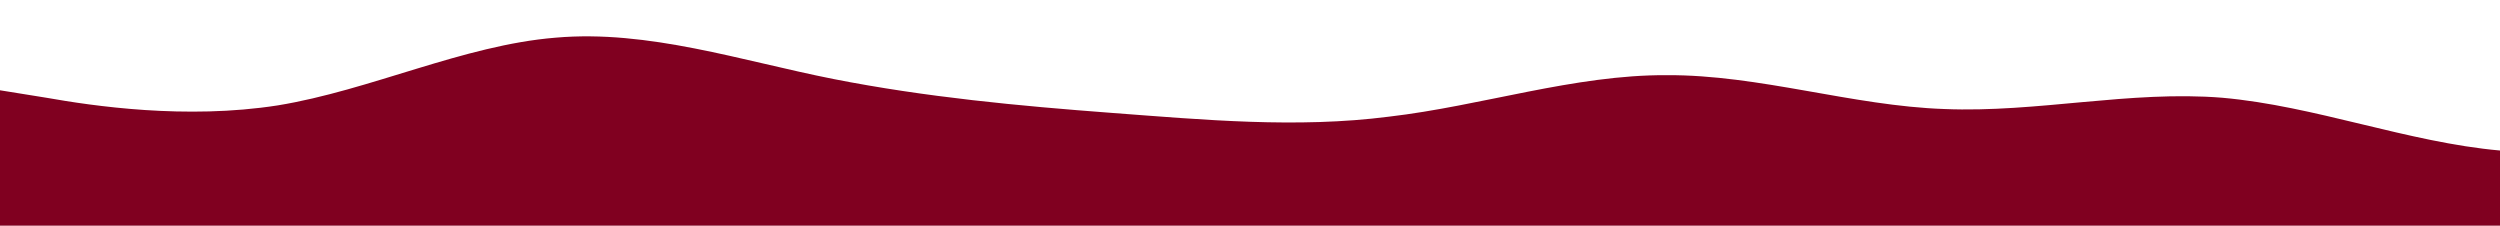
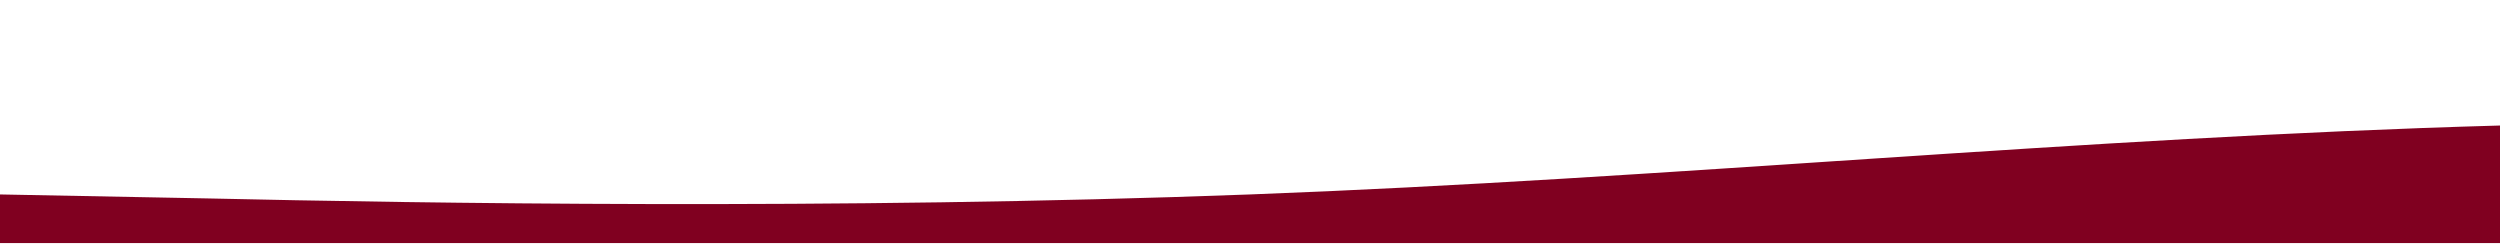
- <svg xmlns="http://www.w3.org/2000/svg" id="wave" style="transform:rotate(0deg); transition: 0.3s" viewBox="0 0 1440 130" version="1.1">
+ <svg xmlns="http://www.w3.org/2000/svg" id="wave" style="transform:rotate(0deg); transition: 0.3s" viewBox="0 0 1440 140" version="1.1">
  <defs>
    <linearGradient id="sw-gradient-0" x1="0" x2="0" y1="1" y2="0">
      <stop stop-color="rgba(128, 0, 32, 1)" offset="0%" />
      <stop stop-color="rgba(128, 0, 32, 1)" offset="100%" />
    </linearGradient>
  </defs>
-   <path style="transform:translate(0, 0px); opacity:1" fill="url(#sw-gradient-0)" d="M0,52L26.7,56.3C53.3,61,107,69,160,60.7C213.3,52,267,26,320,21.7C373.3,17,427,35,480,45.5C533.3,56,587,61,640,65C693.3,69,747,74,800,67.2C853.3,61,907,43,960,43.3C1013.3,43,1067,61,1120,62.8C1173.3,65,1227,52,1280,56.3C1333.3,61,1387,82,1440,86.7C1493.3,91,1547,78,1600,73.7C1653.3,69,1707,74,1760,80.2C1813.3,87,1867,95,1920,88.8C1973.3,82,2027,61,2080,52C2133.3,43,2187,48,2240,52C2293.3,56,2347,61,2400,71.5C2453.3,82,2507,100,2560,104C2613.3,108,2667,100,2720,84.5C2773.3,69,2827,48,2880,49.8C2933.3,52,2987,78,3040,86.7C3093.3,95,3147,87,3200,80.2C3253.3,74,3307,69,3360,65C3413.3,61,3467,56,3520,49.8C3573.3,43,3627,35,3680,32.5C3733.3,30,3787,35,3813,36.8L3840,39L3840,130L3813.3,130C3786.7,130,3733,130,3680,130C3626.7,130,3573,130,3520,130C3466.7,130,3413,130,3360,130C3306.7,130,3253,130,3200,130C3146.7,130,3093,130,3040,130C2986.7,130,2933,130,2880,130C2826.7,130,2773,130,2720,130C2666.7,130,2613,130,2560,130C2506.7,130,2453,130,2400,130C2346.7,130,2293,130,2240,130C2186.7,130,2133,130,2080,130C2026.7,130,1973,130,1920,130C1866.7,130,1813,130,1760,130C1706.7,130,1653,130,1600,130C1546.7,130,1493,130,1440,130C1386.7,130,1333,130,1280,130C1226.7,130,1173,130,1120,130C1066.7,130,1013,130,960,130C906.7,130,853,130,800,130C746.7,130,693,130,640,130C586.7,130,533,130,480,130C426.7,130,373,130,320,130C266.7,130,213,130,160,130C106.7,130,53,130,27,130L0,130Z" />
+   <path style="transform:translate(0, 0px); opacity:1" fill="url(#sw-gradient-0)" d="M0,112L120,114.3C240,117,480,121,720,112C960,103,1200,79,1440,72.3C1680,65,1920,75,2160,67.7C2400,61,2640,37,2880,39.7C3120,42,3360,70,3600,67.7C3840,65,4080,33,4320,28C4560,23,4800,47,5040,49C5280,51,5520,33,5760,28C6000,23,6240,33,6480,51.3C6720,70,6960,98,7200,100.3C7440,103,7680,79,7920,77C8160,75,8400,93,8640,84C8880,75,9120,37,9360,23.3C9600,9,9840,19,10080,28C10320,37,10560,47,10800,51.3C11040,56,11280,56,11520,67.7C11760,79,12000,103,12240,112C12480,121,12720,117,12960,109.7C13200,103,13440,93,13680,93.3C13920,93,14160,103,14400,109.7C14640,117,14880,121,15120,114.3C15360,107,15600,89,15840,77C16080,65,16320,61,16560,49C16800,37,17040,19,17160,9.3L17280,0L17280,140L17160,140C17040,140,16800,140,16560,140C16320,140,16080,140,15840,140C15600,140,15360,140,15120,140C14880,140,14640,140,14400,140C14160,140,13920,140,13680,140C13440,140,13200,140,12960,140C12720,140,12480,140,12240,140C12000,140,11760,140,11520,140C11280,140,11040,140,10800,140C10560,140,10320,140,10080,140C9840,140,9600,140,9360,140C9120,140,8880,140,8640,140C8400,140,8160,140,7920,140C7680,140,7440,140,7200,140C6960,140,6720,140,6480,140C6240,140,6000,140,5760,140C5520,140,5280,140,5040,140C4800,140,4560,140,4320,140C4080,140,3840,140,3600,140C3360,140,3120,140,2880,140C2640,140,2400,140,2160,140C1920,140,1680,140,1440,140C1200,140,960,140,720,140C480,140,240,140,120,140L0,140Z" />
</svg>
